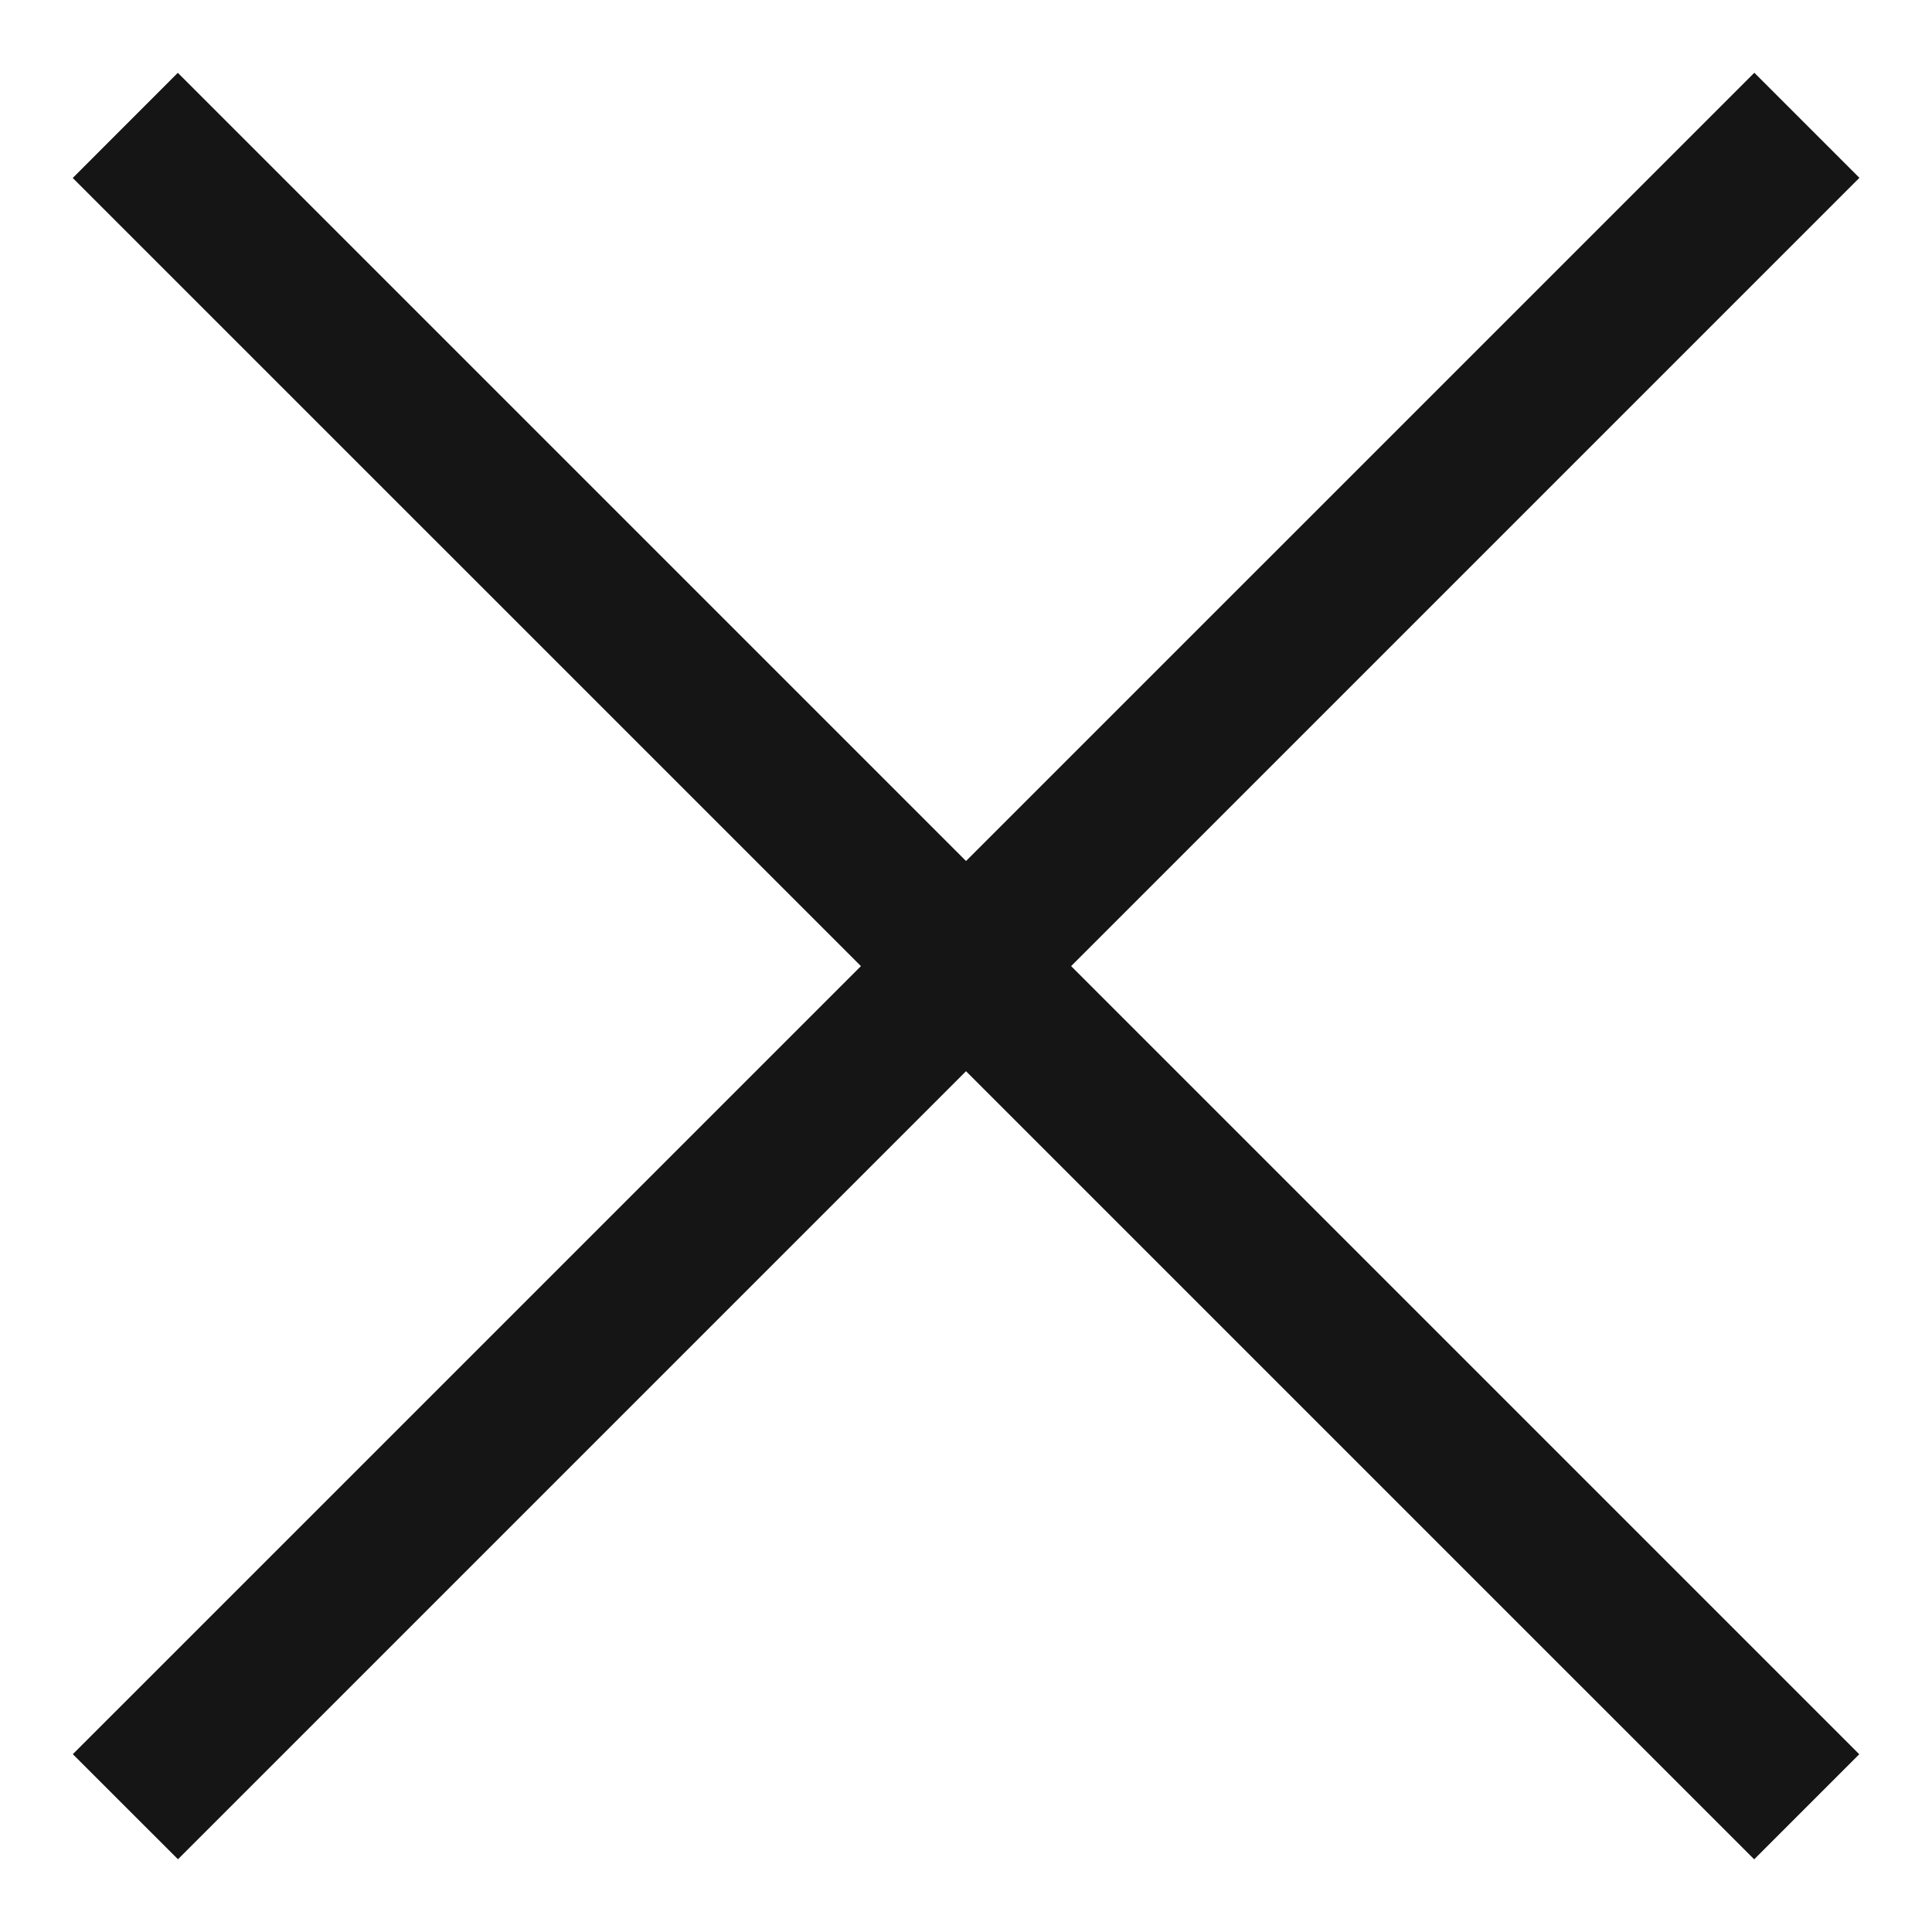
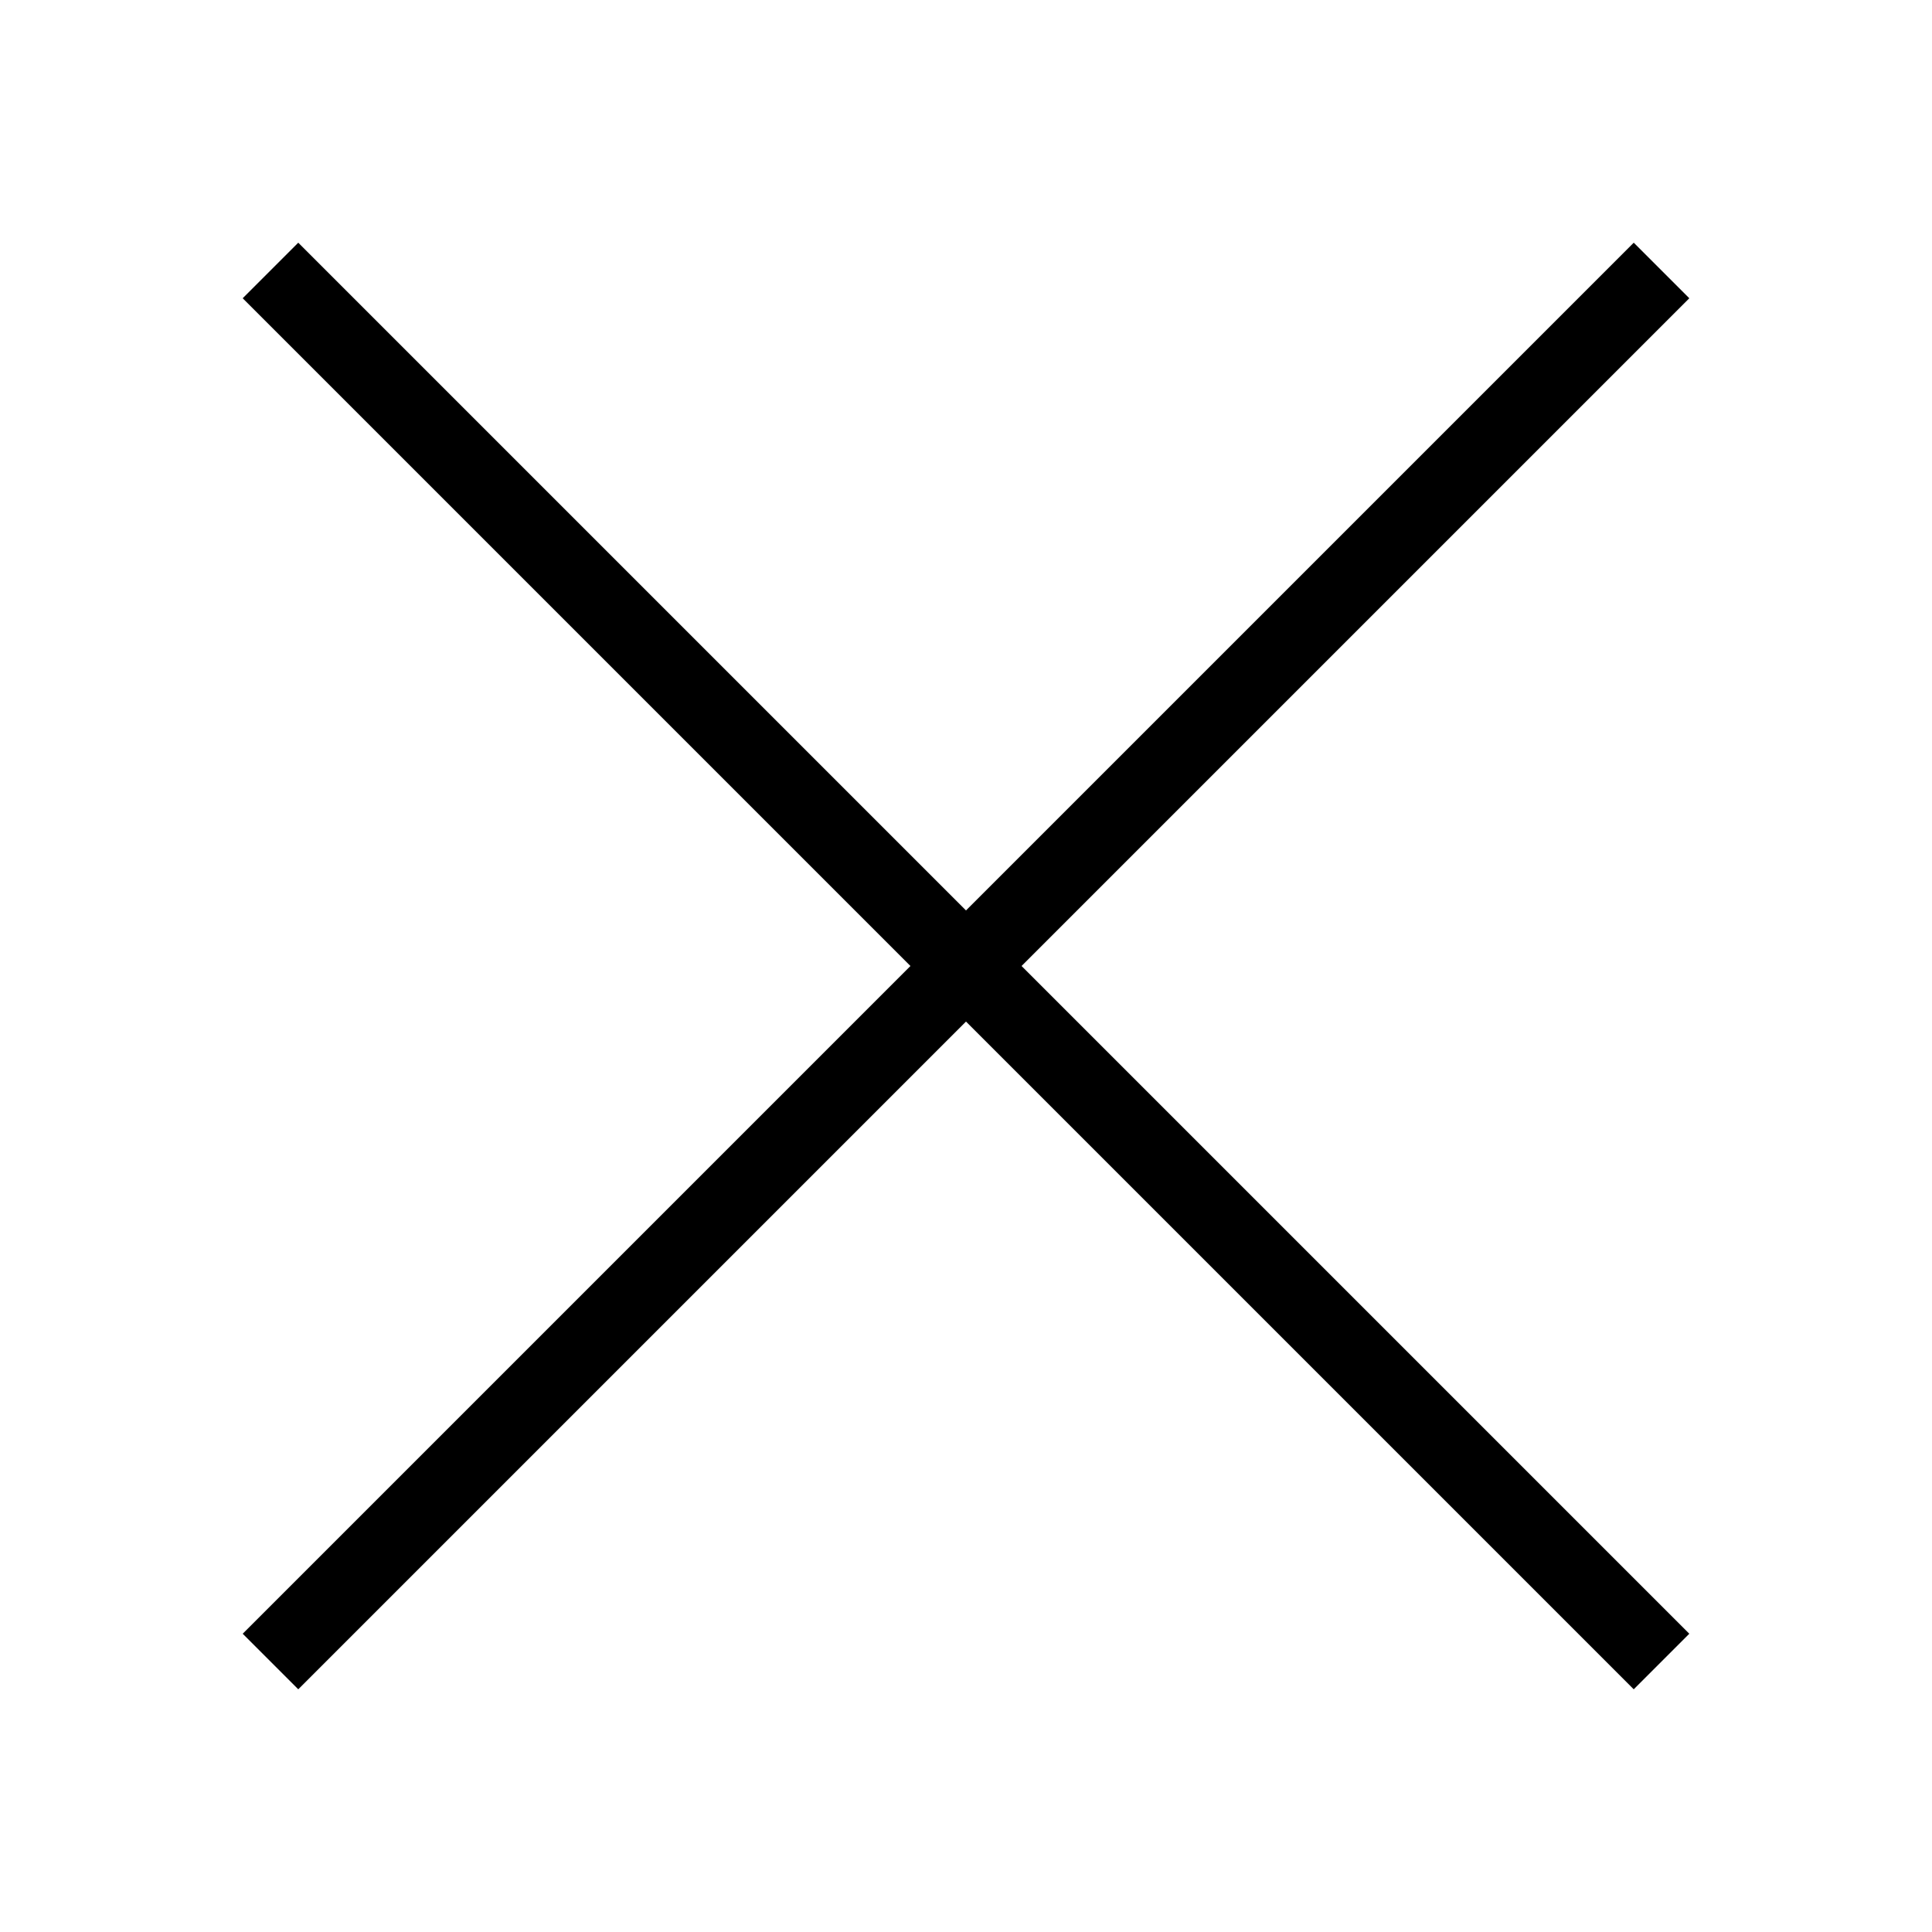
- <svg xmlns="http://www.w3.org/2000/svg" width="26" height="26">
-   <g fill="#151515" fill-rule="evenodd">
-     <path d="m2.393.98 22.628 22.628-1.414 1.414L.979 2.395z" />
-     <path d="M.98 23.607 23.609.979l1.414 1.414L2.395 25.021z" />
-   </g>
+ <svg xmlns="http://www.w3.org/2000/svg" viewBox="0 0 50 50" width="30px" height="30px">
+   <path d="M 7.719 6.281 L 6.281 7.719 L 23.562 25 L 6.281 42.281 L 7.719 43.719 L 25 26.438 L 42.281 43.719 L 43.719 42.281 L 26.438 25 L 43.719 7.719 L 42.281 6.281 L 25 23.562 Z" />
</svg>
